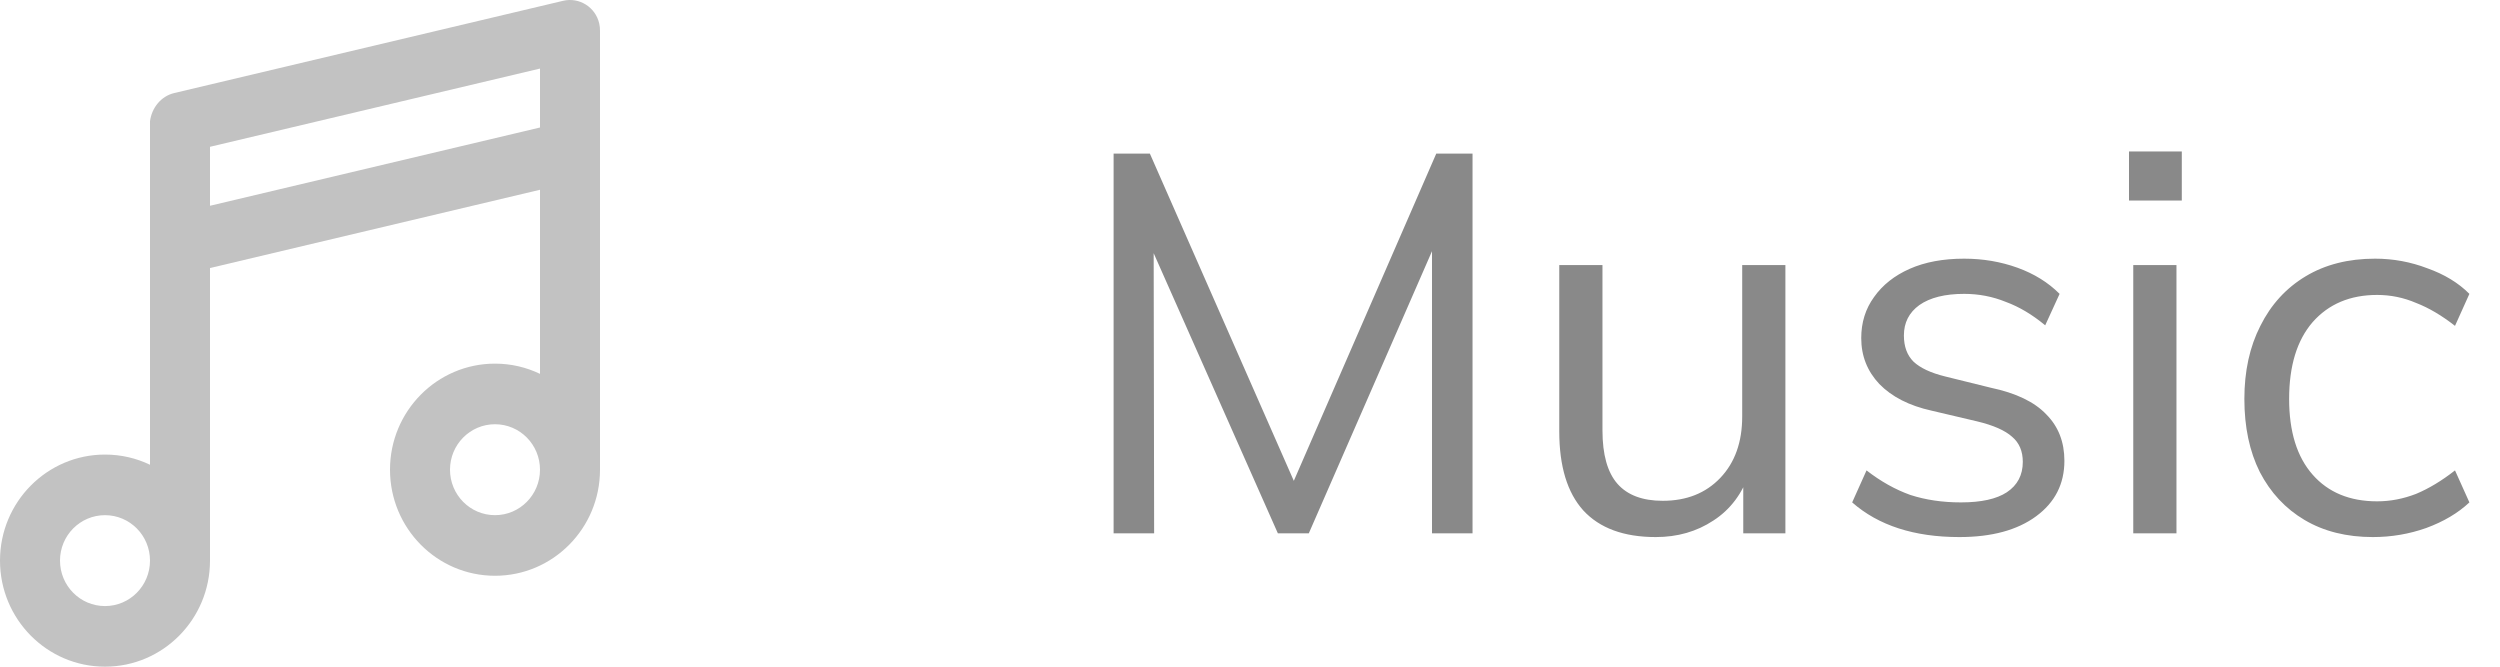
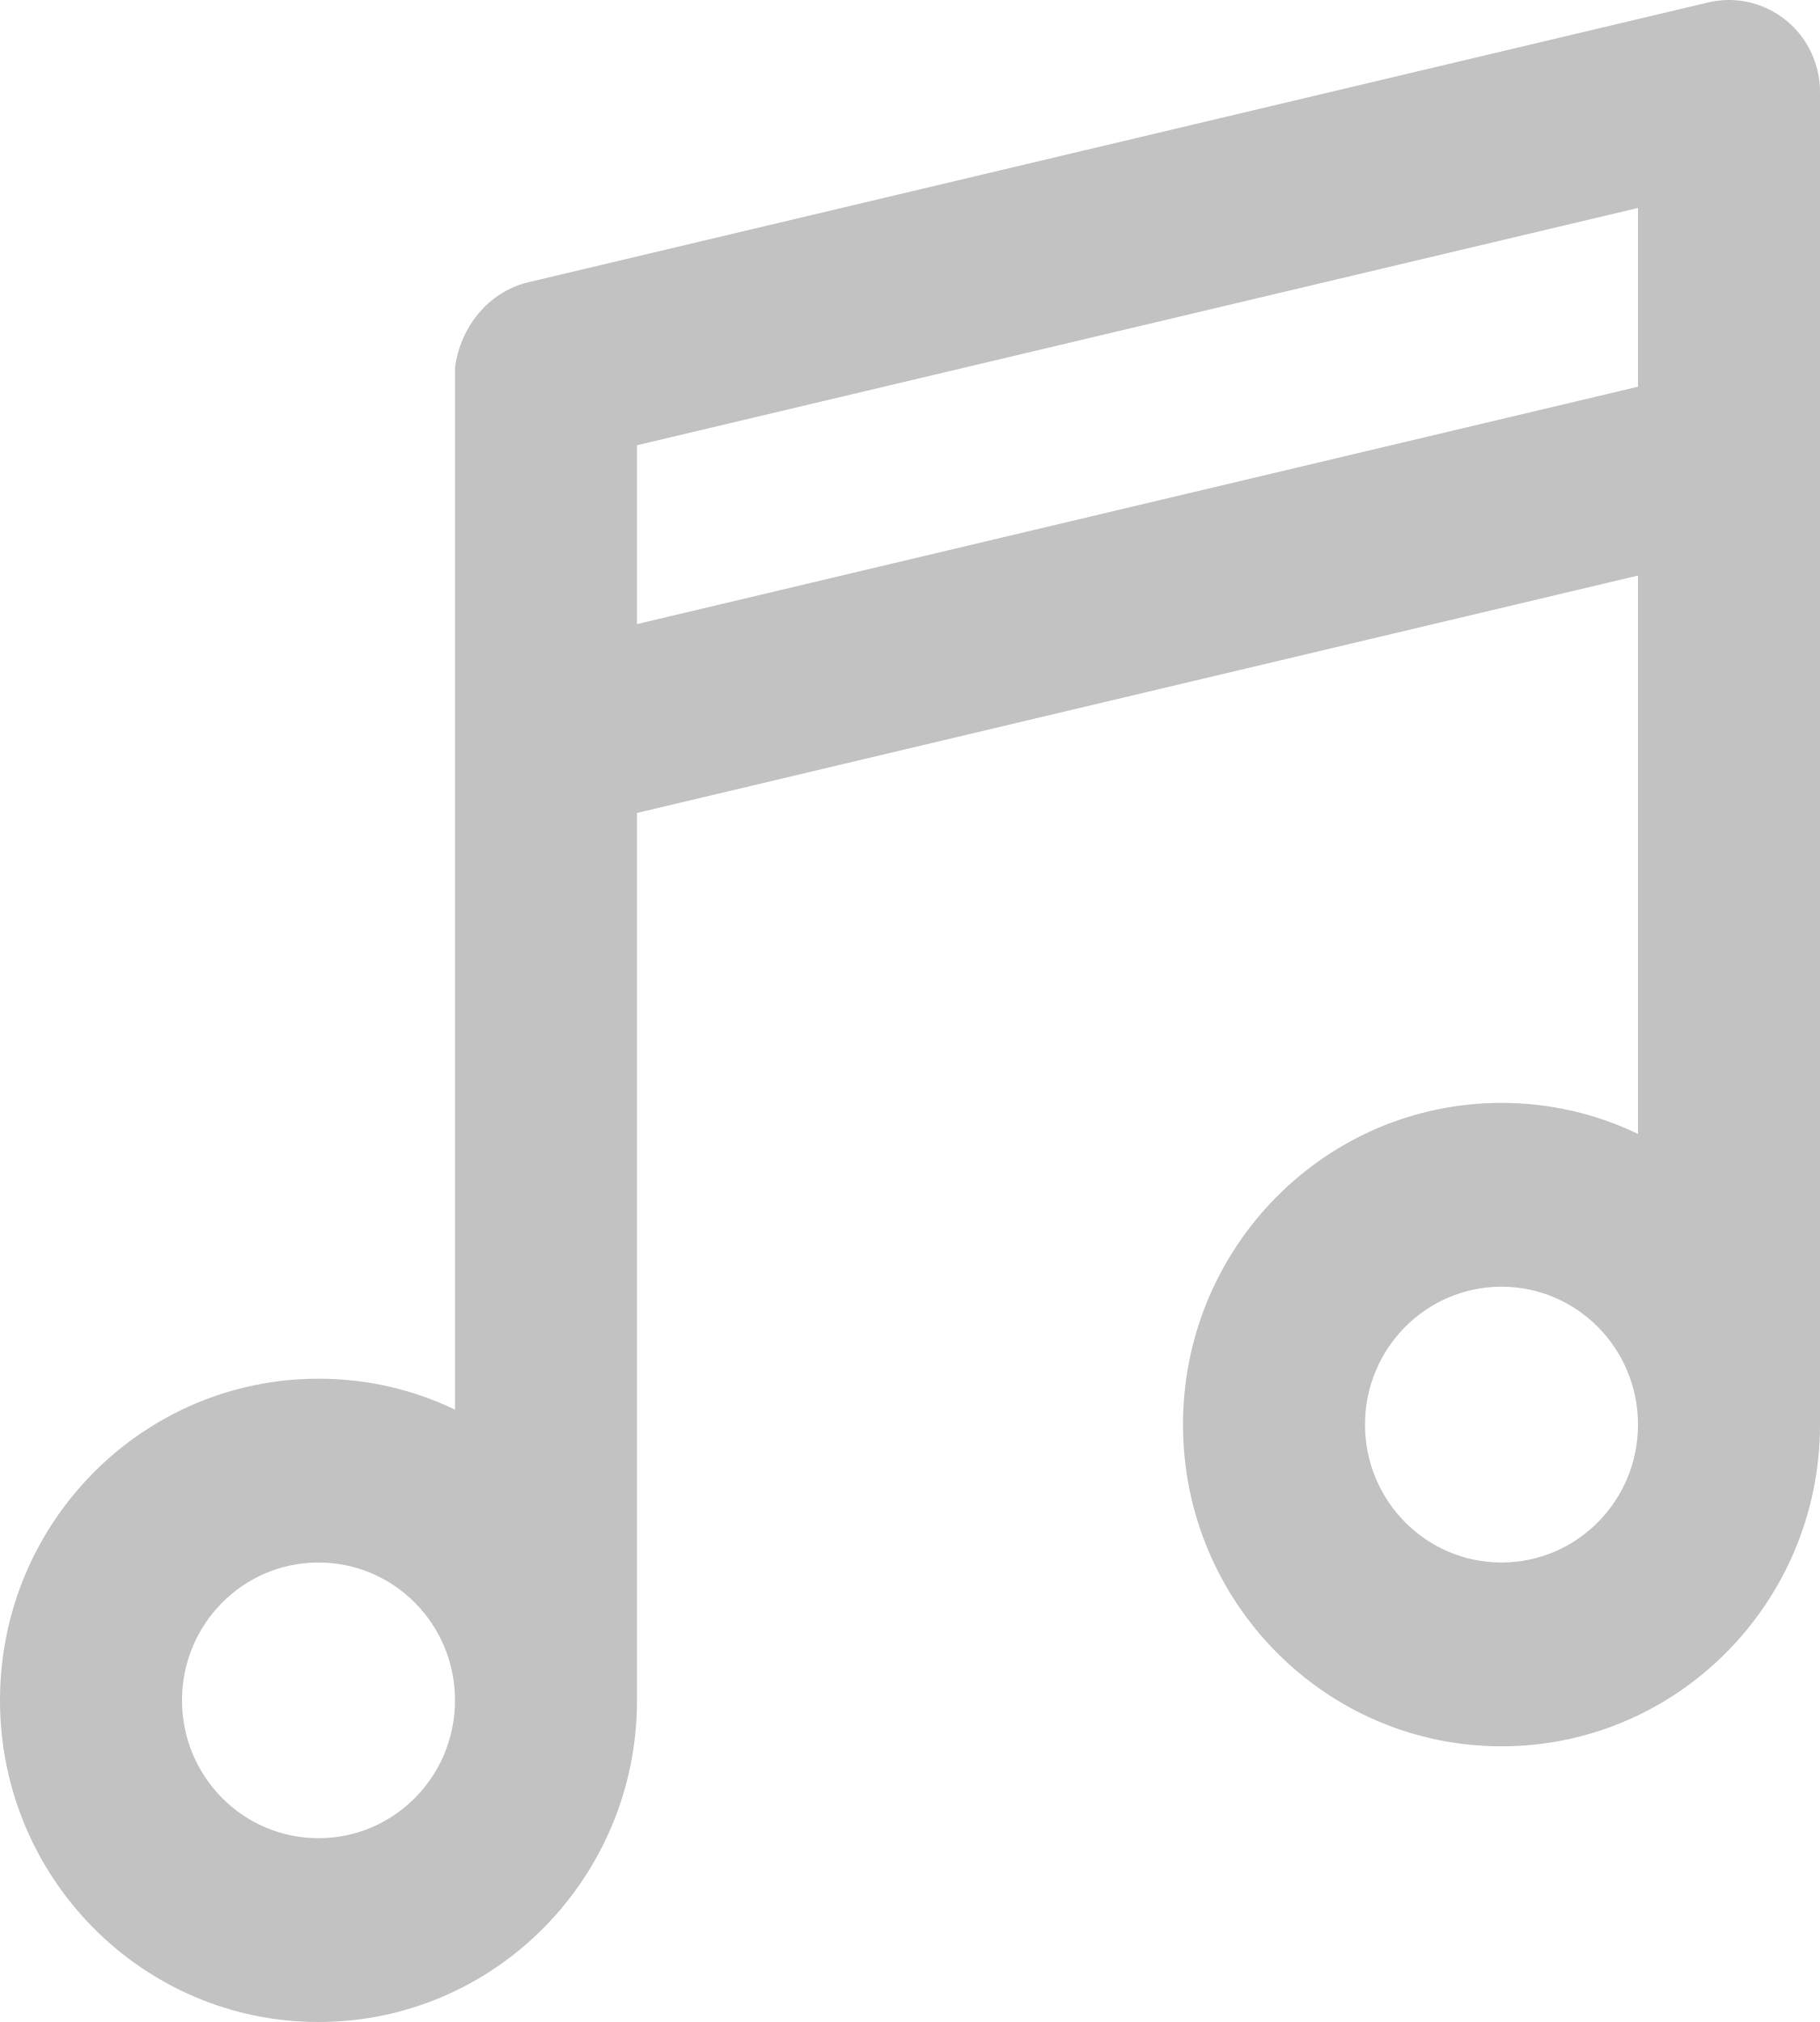
- <svg xmlns="http://www.w3.org/2000/svg" width="75" height="20" viewBox="0 0 75 20" fill="none">
-   <path d="M33.408 16V4.608H34.496L39.12 15.12H38.512L43.088 4.608H44.176V16H42.96V6.336L43.456 6.4L39.264 16H38.336L34.08 6.4L34.608 6.336L34.624 16H33.408ZM49.674 16.112C48.714 16.112 47.989 15.845 47.498 15.312C47.018 14.779 46.778 13.989 46.778 12.944V7.952H48.074V12.912C48.074 13.637 48.224 14.171 48.522 14.512C48.821 14.853 49.274 15.024 49.882 15.024C50.597 15.024 51.173 14.795 51.61 14.336C52.047 13.877 52.266 13.264 52.266 12.496V7.952H53.562V16H52.298V14.256L52.49 14.16C52.277 14.8 51.914 15.285 51.402 15.616C50.901 15.947 50.325 16.112 49.674 16.112ZM58.781 16.112C57.426 16.112 56.354 15.765 55.565 15.072L55.996 14.112C56.423 14.443 56.861 14.688 57.309 14.848C57.767 14.997 58.274 15.072 58.828 15.072C59.437 15.072 59.895 14.971 60.205 14.768C60.525 14.555 60.684 14.251 60.684 13.856C60.684 13.536 60.578 13.285 60.364 13.104C60.151 12.912 59.799 12.757 59.309 12.64L57.949 12.32C57.276 12.171 56.754 11.904 56.38 11.52C56.018 11.136 55.837 10.677 55.837 10.144C55.837 9.675 55.965 9.264 56.221 8.912C56.477 8.549 56.834 8.267 57.292 8.064C57.751 7.861 58.295 7.76 58.925 7.76C59.49 7.76 60.023 7.851 60.525 8.032C61.026 8.213 61.447 8.475 61.788 8.816L61.356 9.76C60.972 9.44 60.578 9.205 60.172 9.056C59.778 8.896 59.362 8.816 58.925 8.816C58.349 8.816 57.901 8.928 57.581 9.152C57.271 9.376 57.117 9.68 57.117 10.064C57.117 10.395 57.212 10.656 57.404 10.848C57.607 11.04 57.927 11.189 58.364 11.296L59.724 11.632C60.482 11.792 61.036 12.059 61.389 12.432C61.751 12.795 61.932 13.259 61.932 13.824C61.932 14.517 61.65 15.072 61.084 15.488C60.519 15.904 59.751 16.112 58.781 16.112ZM63.998 16V7.952H65.294V16H63.998ZM63.87 4.544H65.454V6.016H63.87V4.544ZM71.186 16.112C70.397 16.112 69.715 15.941 69.138 15.6C68.562 15.259 68.115 14.779 67.794 14.16C67.485 13.541 67.331 12.811 67.331 11.968C67.331 11.136 67.49 10.405 67.811 9.776C68.13 9.136 68.584 8.64 69.171 8.288C69.757 7.936 70.451 7.76 71.251 7.76C71.794 7.76 72.317 7.856 72.819 8.048C73.331 8.229 73.752 8.485 74.082 8.816L73.65 9.776C73.256 9.467 72.867 9.237 72.483 9.088C72.109 8.928 71.72 8.848 71.314 8.848C70.504 8.848 69.859 9.12 69.379 9.664C68.909 10.208 68.674 10.976 68.674 11.968C68.674 12.949 68.909 13.707 69.379 14.24C69.848 14.773 70.493 15.04 71.314 15.04C71.709 15.04 72.099 14.965 72.483 14.816C72.867 14.656 73.256 14.421 73.65 14.112L74.082 15.072C73.741 15.392 73.309 15.648 72.787 15.84C72.275 16.021 71.741 16.112 71.186 16.112Z" fill="#898989" />
+ <svg xmlns="http://www.w3.org/2000/svg" width="18" height="20" viewBox="0 0 18 20" fill="none">
  <path opacity="0.24" fill-rule="evenodd" clip-rule="evenodd" d="M14.85 17.273C16.59 17.273 18 15.848 18 14.091V0.929C18.002 0.854 17.994 0.778 17.976 0.702C17.863 0.213 17.378 -0.09 16.894 0.024L5.228 2.791C4.826 2.886 4.551 3.24 4.5 3.637V13.943C4.091 13.746 3.633 13.637 3.15 13.637C1.41 13.637 0 15.061 0 16.818C0 18.576 1.41 20 3.15 20C4.89 20 6.3 18.576 6.3 16.818V8.041L16.2 5.693V11.216C15.791 11.019 15.333 10.909 14.85 10.909C13.11 10.909 11.7 12.334 11.7 14.091C11.7 15.848 13.11 17.273 14.85 17.273ZM6.3 6.173V4.404L16.2 2.057V3.825L6.3 6.173ZM16.2 14.091C16.2 13.338 15.596 12.727 14.85 12.727C14.104 12.727 13.5 13.338 13.5 14.091C13.5 14.844 14.104 15.455 14.85 15.455C15.596 15.455 16.2 14.844 16.2 14.091ZM3.15 15.455C3.896 15.455 4.5 16.065 4.5 16.818C4.5 17.572 3.896 18.182 3.15 18.182C2.404 18.182 1.8 17.572 1.8 16.818C1.8 16.065 2.404 15.455 3.15 15.455Z" fill="black" />
</svg>
